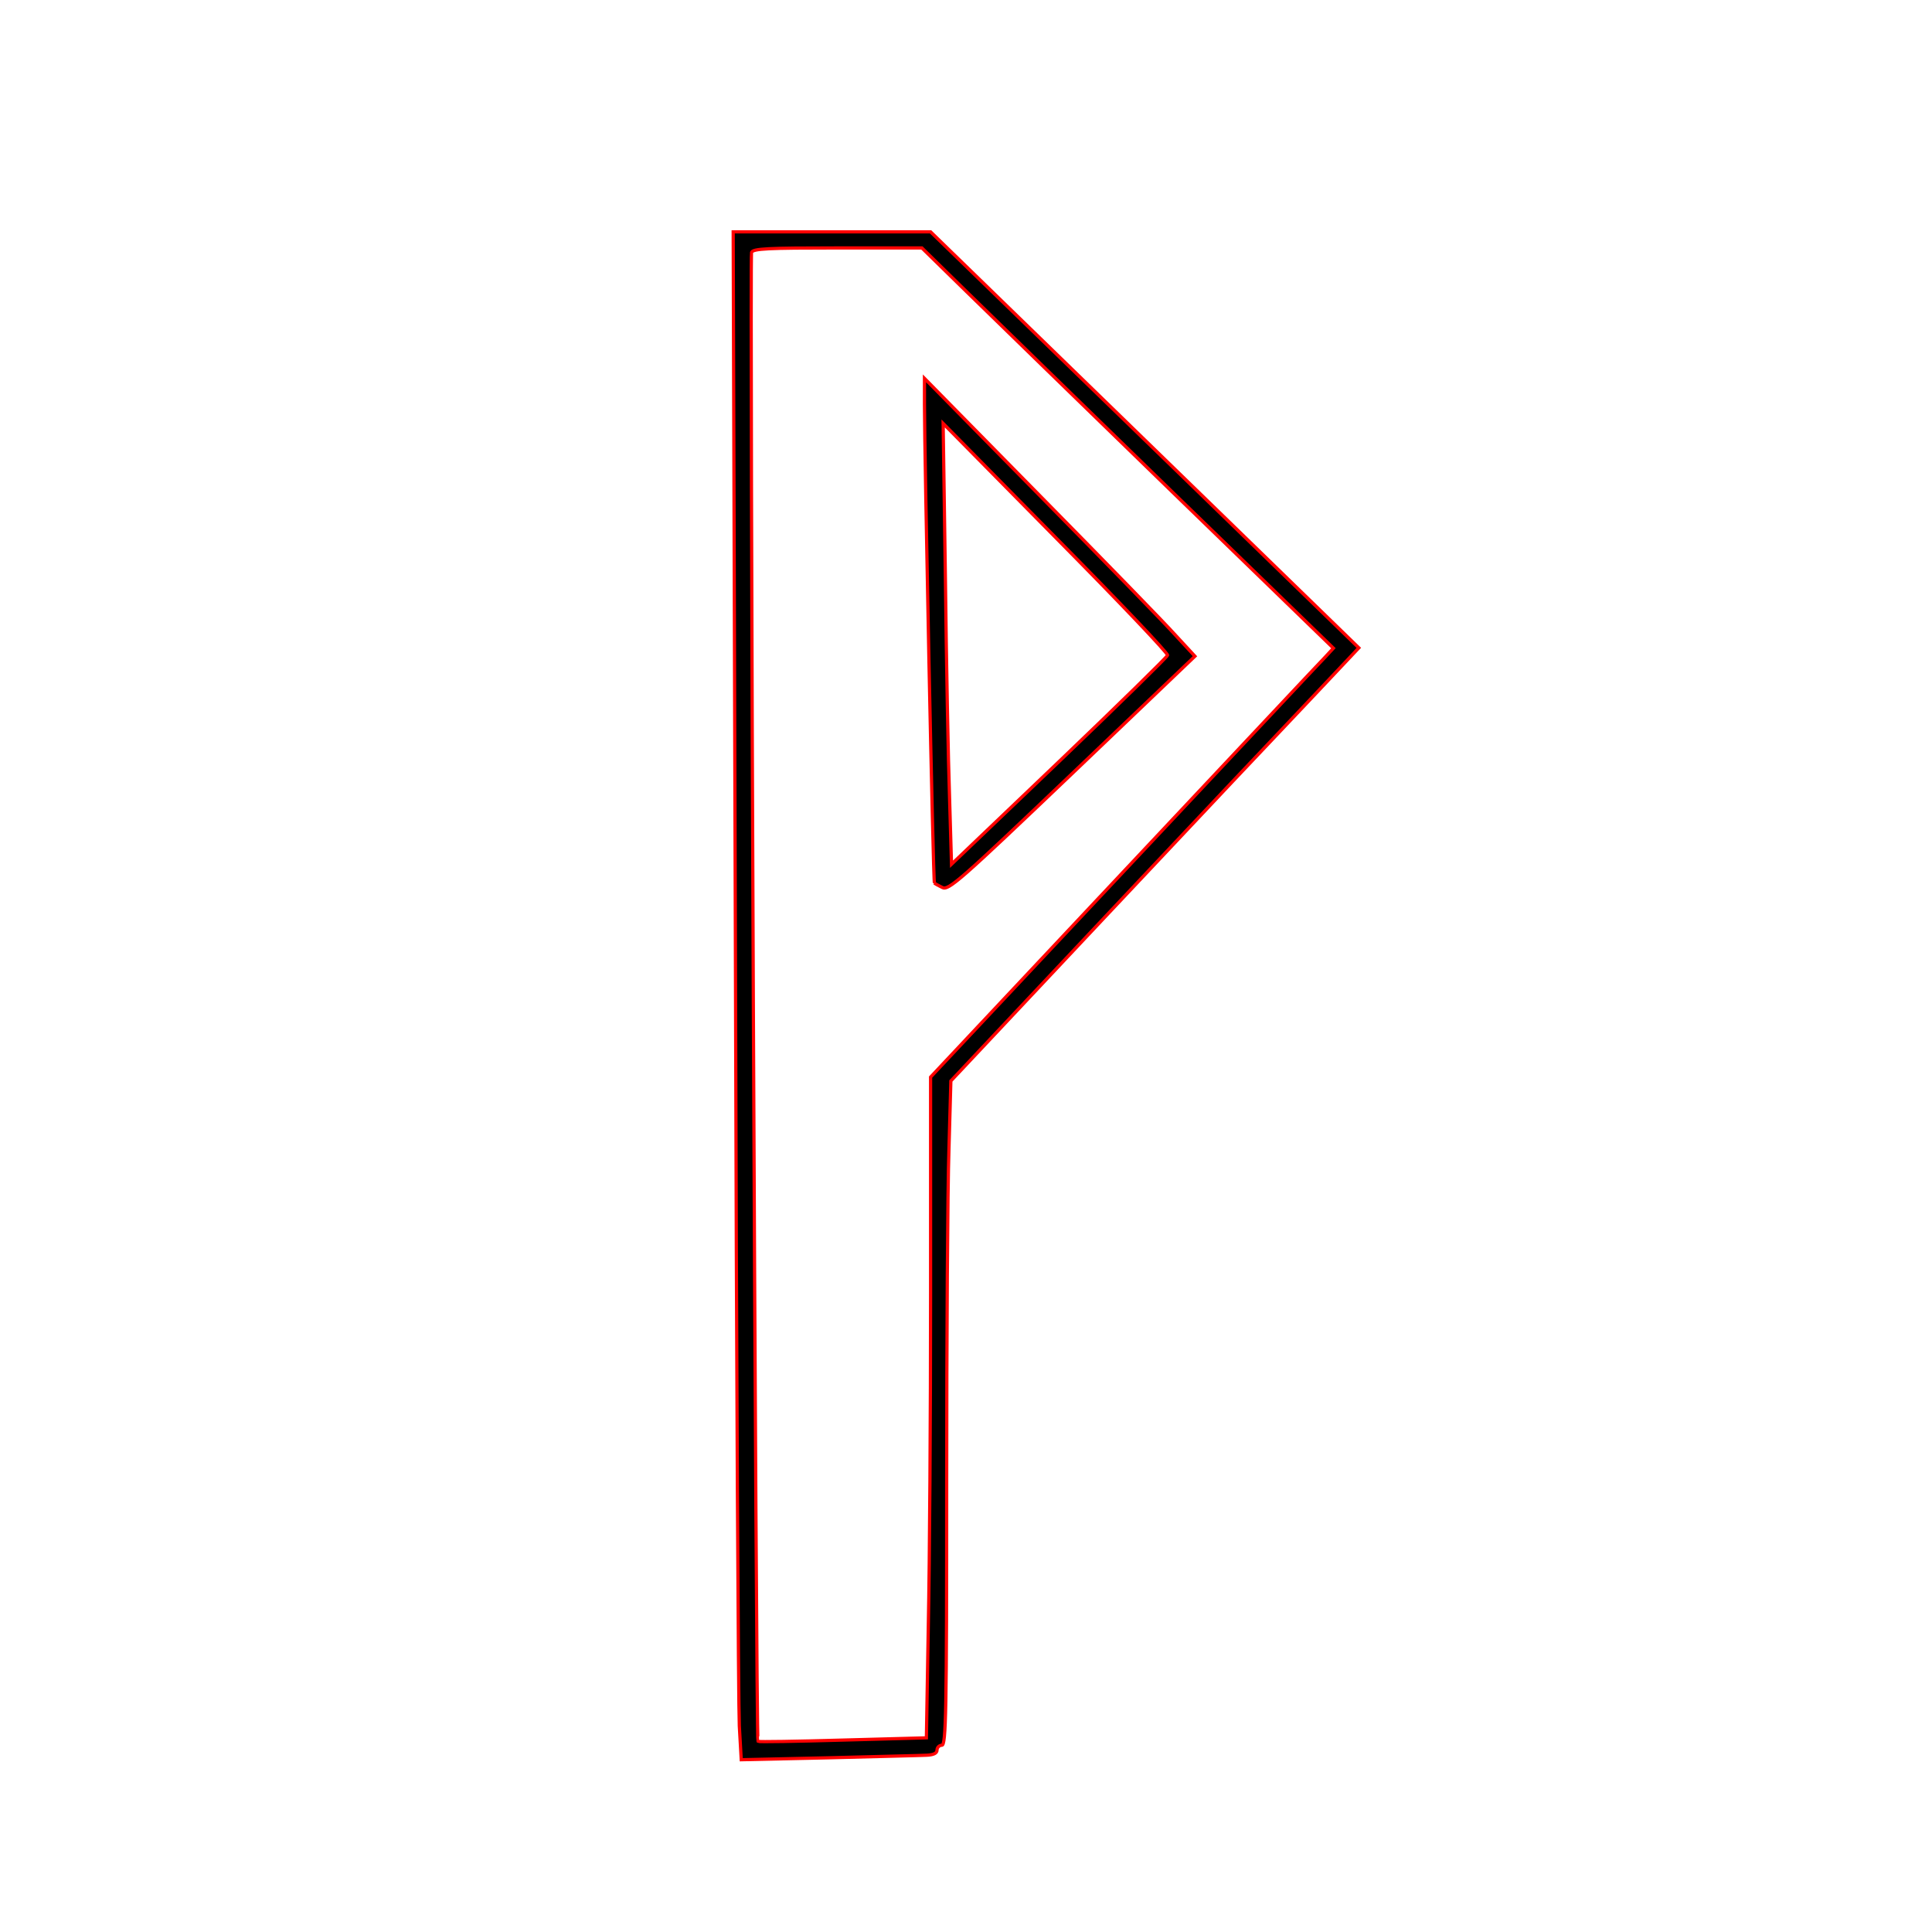
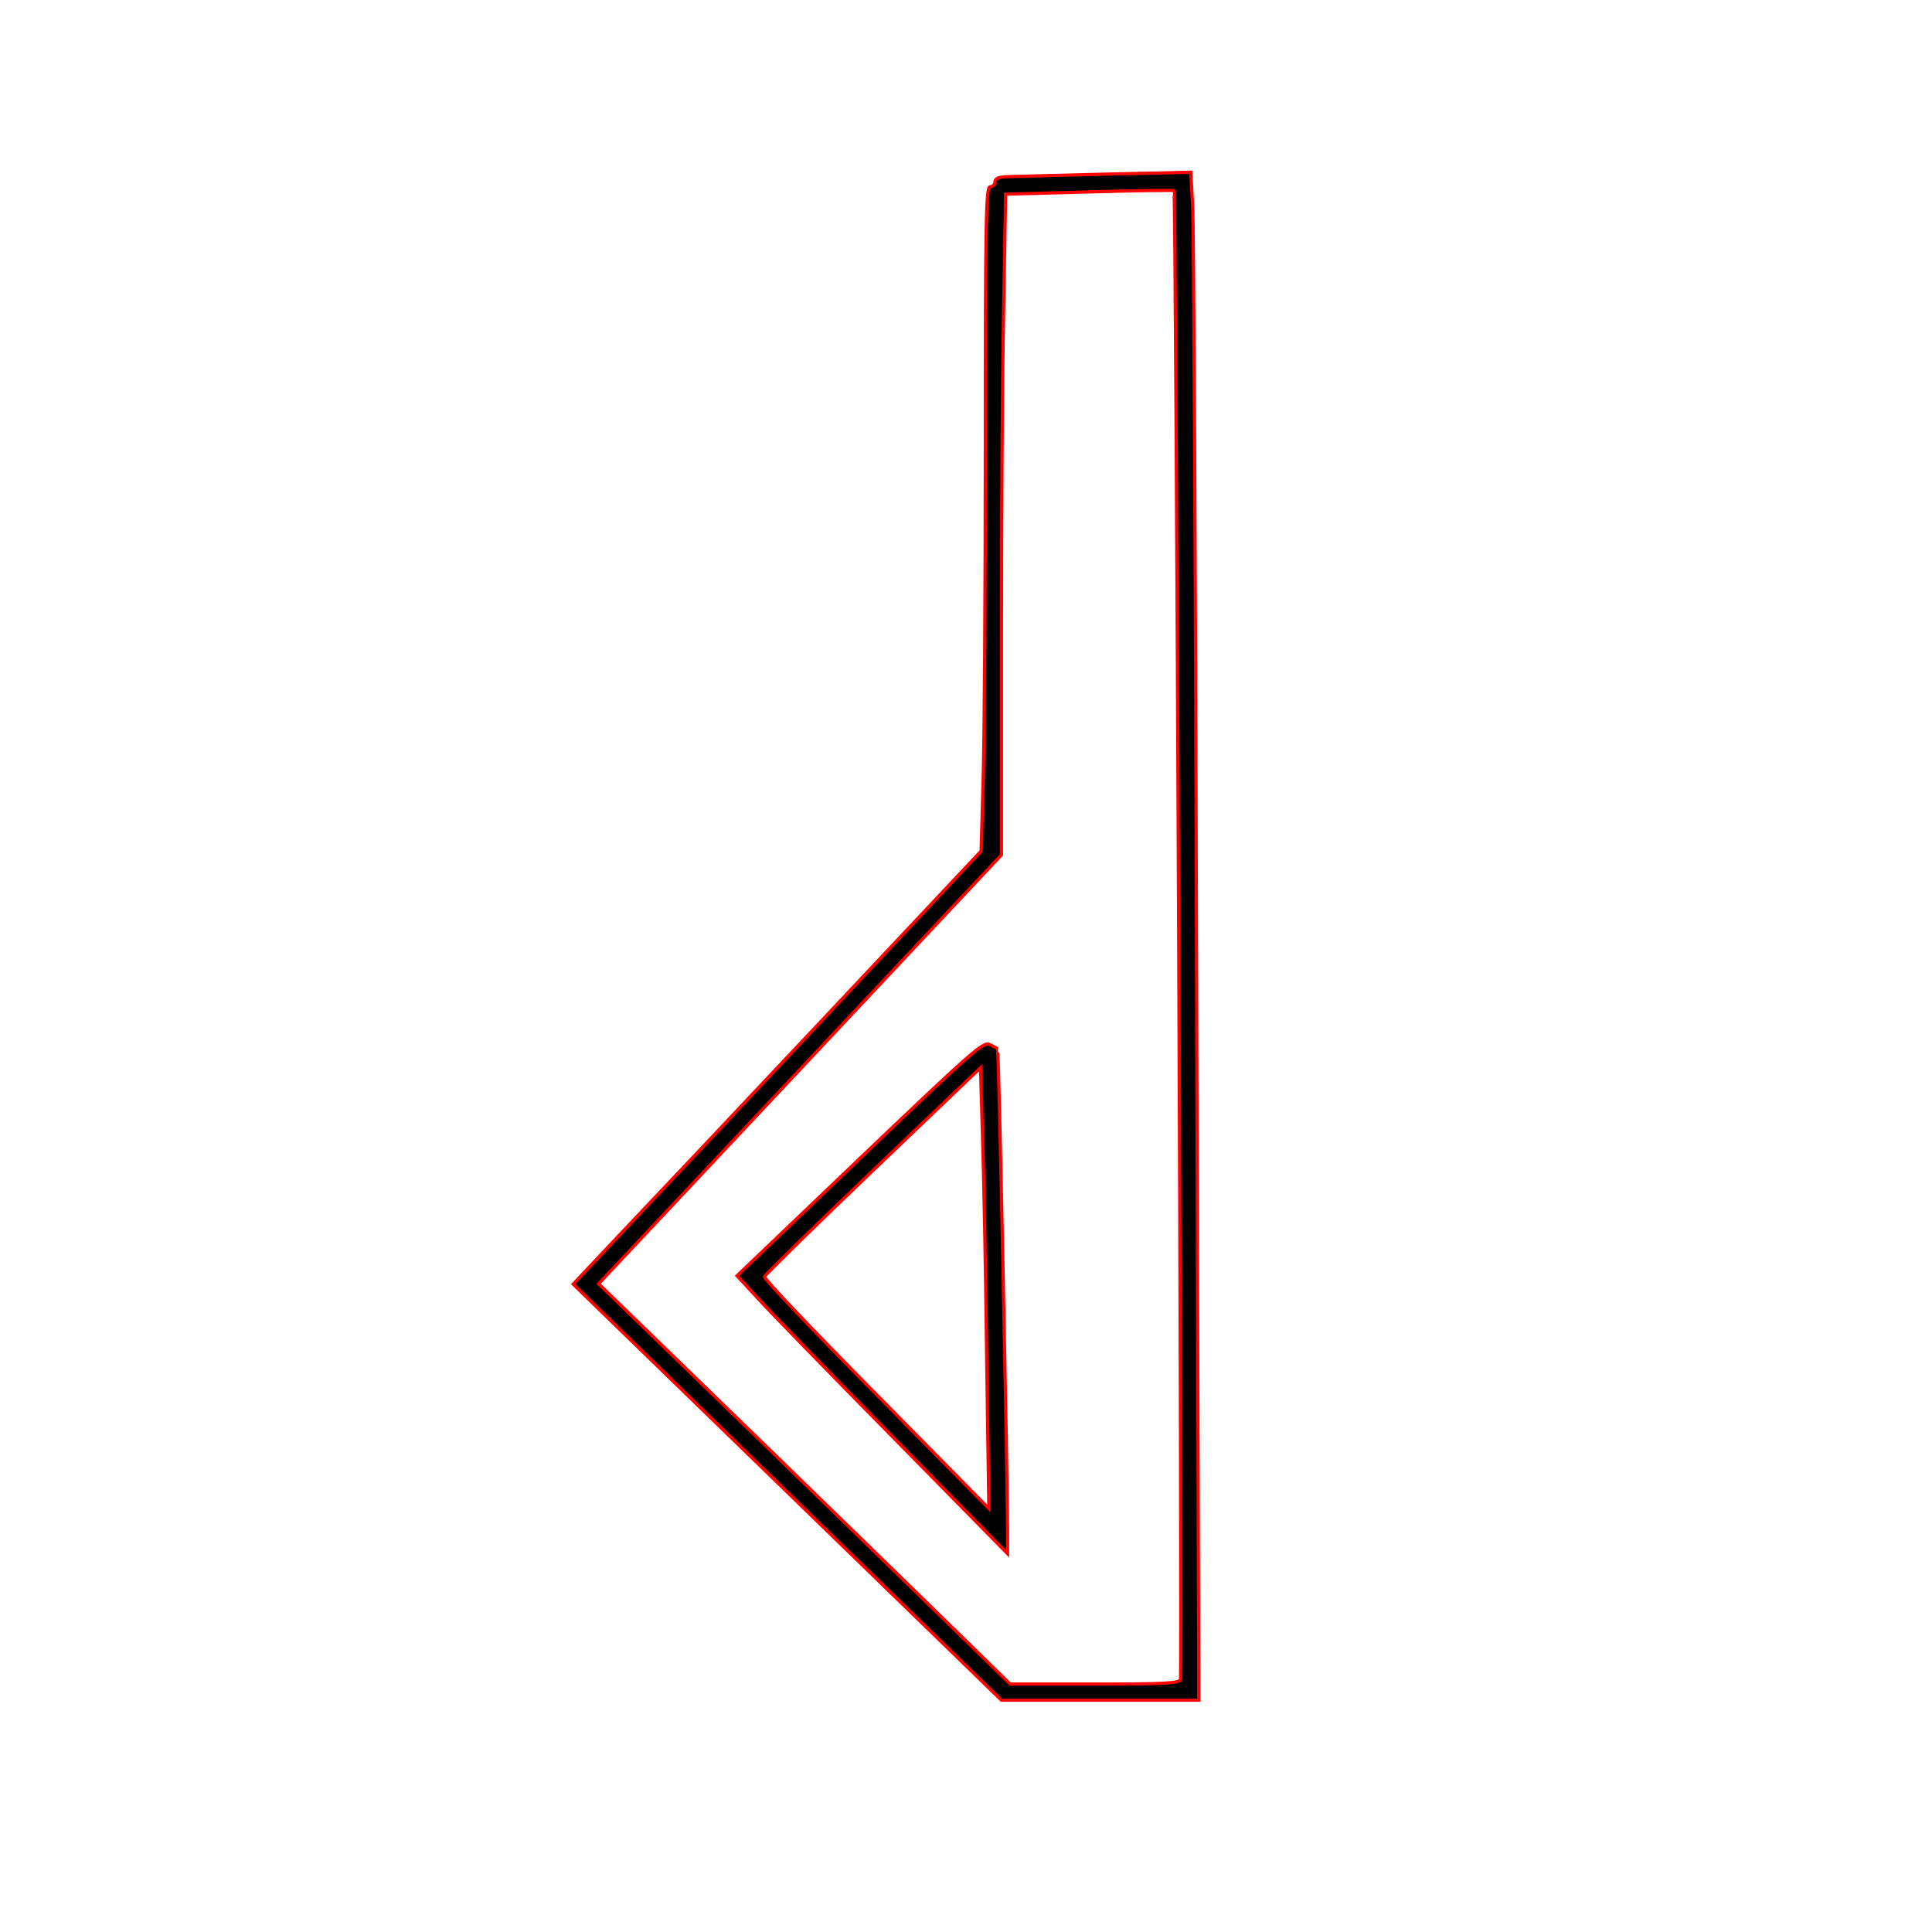
- <svg xmlns="http://www.w3.org/2000/svg" version="1.0" width="600pt" height="600pt" viewBox="0 0 600 600" preserveAspectRatio="xMidYMid meet">
-   <g transform="translate(0,600) scale(0.1,-0.1)" fill="black" stroke="red" stroke-width="10.0">
-     <path d="M2284 3013 c3 -1248 9 -2315 12 -2373 l6 -105 271 6 c150 4 287 7 305 8 21 1 32 6 32 16 0 8 7 15 15 15 13 0 15 98 15 818 0 451 3 915 7 1032 l6 213 485 516 c267 284 552 586 634 672 l148 157 -665 646 -665 646 -306 0 -307 0 7 -2267z m720 2079 c78 -76 365 -356 639 -622 l498 -483 -24 -26 c-14 -14 -295 -314 -626 -666 l-601 -640 0 -675 c0 -371 -3 -833 -7 -1026 l-6 -351 -260 -7 c-142 -4 -261 -6 -263 -4 -6 6 -26 4609 -20 4624 4 12 51 14 267 14 l262 0 141 -138z" stroke-width="10.0" stroke="red" fill="black" />
-     <path d="M2871 4745 c0 -155 27 -1487 31 -1488 1 -1 12 -7 24 -13 19 -11 54 20 403 353 l382 365 -61 66 c-33 37 -222 231 -420 432 l-359 365 0 -80z m755 -780 c-1 -5 -153 -154 -337 -330 l-334 -319 -6 204 c-4 113 -10 421 -13 685 l-7 480 350 -355 c193 -195 349 -359 347 -365z" stroke-width="10.0" stroke="red" fill="black" />
+ <svg xmlns="http://www.w3.org/2000/svg" viewBox="0 0 600 600" width="600pt" height="600pt">
+   <g transform="matrix(0 1 -1 0 600 -0)">
+     <g transform="matrix(0 1 -1 0 600 -0)">
+       <g transform="translate(0,600) scale(0.1,-0.1)" fill="black" stroke="red" stroke-width="10.0">
+         <path d="M2284 3013 c3 -1248 9 -2315 12 -2373 l6 -105 271 6 c150 4 287 7 305 8 21 1 32 6 32 16 0 8 7 15 15 15 13 0 15 98 15 818 0 451 3 915 7 1032 l6 213 485 516 c267 284 552 586 634 672 l148 157 -665 646 -665 646 -306 0 -307 0 7 -2267z m720 2079 c78 -76 365 -356 639 -622 l498 -483 -24 -26 c-14 -14 -295 -314 -626 -666 l-601 -640 0 -675 c0 -371 -3 -833 -7 -1026 l-6 -351 -260 -7 c-142 -4 -261 -6 -263 -4 -6 6 -26 4609 -20 4624 4 12 51 14 267 14 l262 0 141 -138z" stroke-width="10.0" stroke="red" fill="black" />
+         <path d="M2871 4745 c0 -155 27 -1487 31 -1488 1 -1 12 -7 24 -13 19 -11 54 20 403 353 l382 365 -61 66 c-33 37 -222 231 -420 432 l-359 365 0 -80z m755 -780 c-1 -5 -153 -154 -337 -330 l-334 -319 -6 204 c-4 113 -10 421 -13 685 l-7 480 350 -355 c193 -195 349 -359 347 -365z" stroke-width="10.0" stroke="red" fill="black" />
+       </g>
+     </g>
  </g>
</svg>
